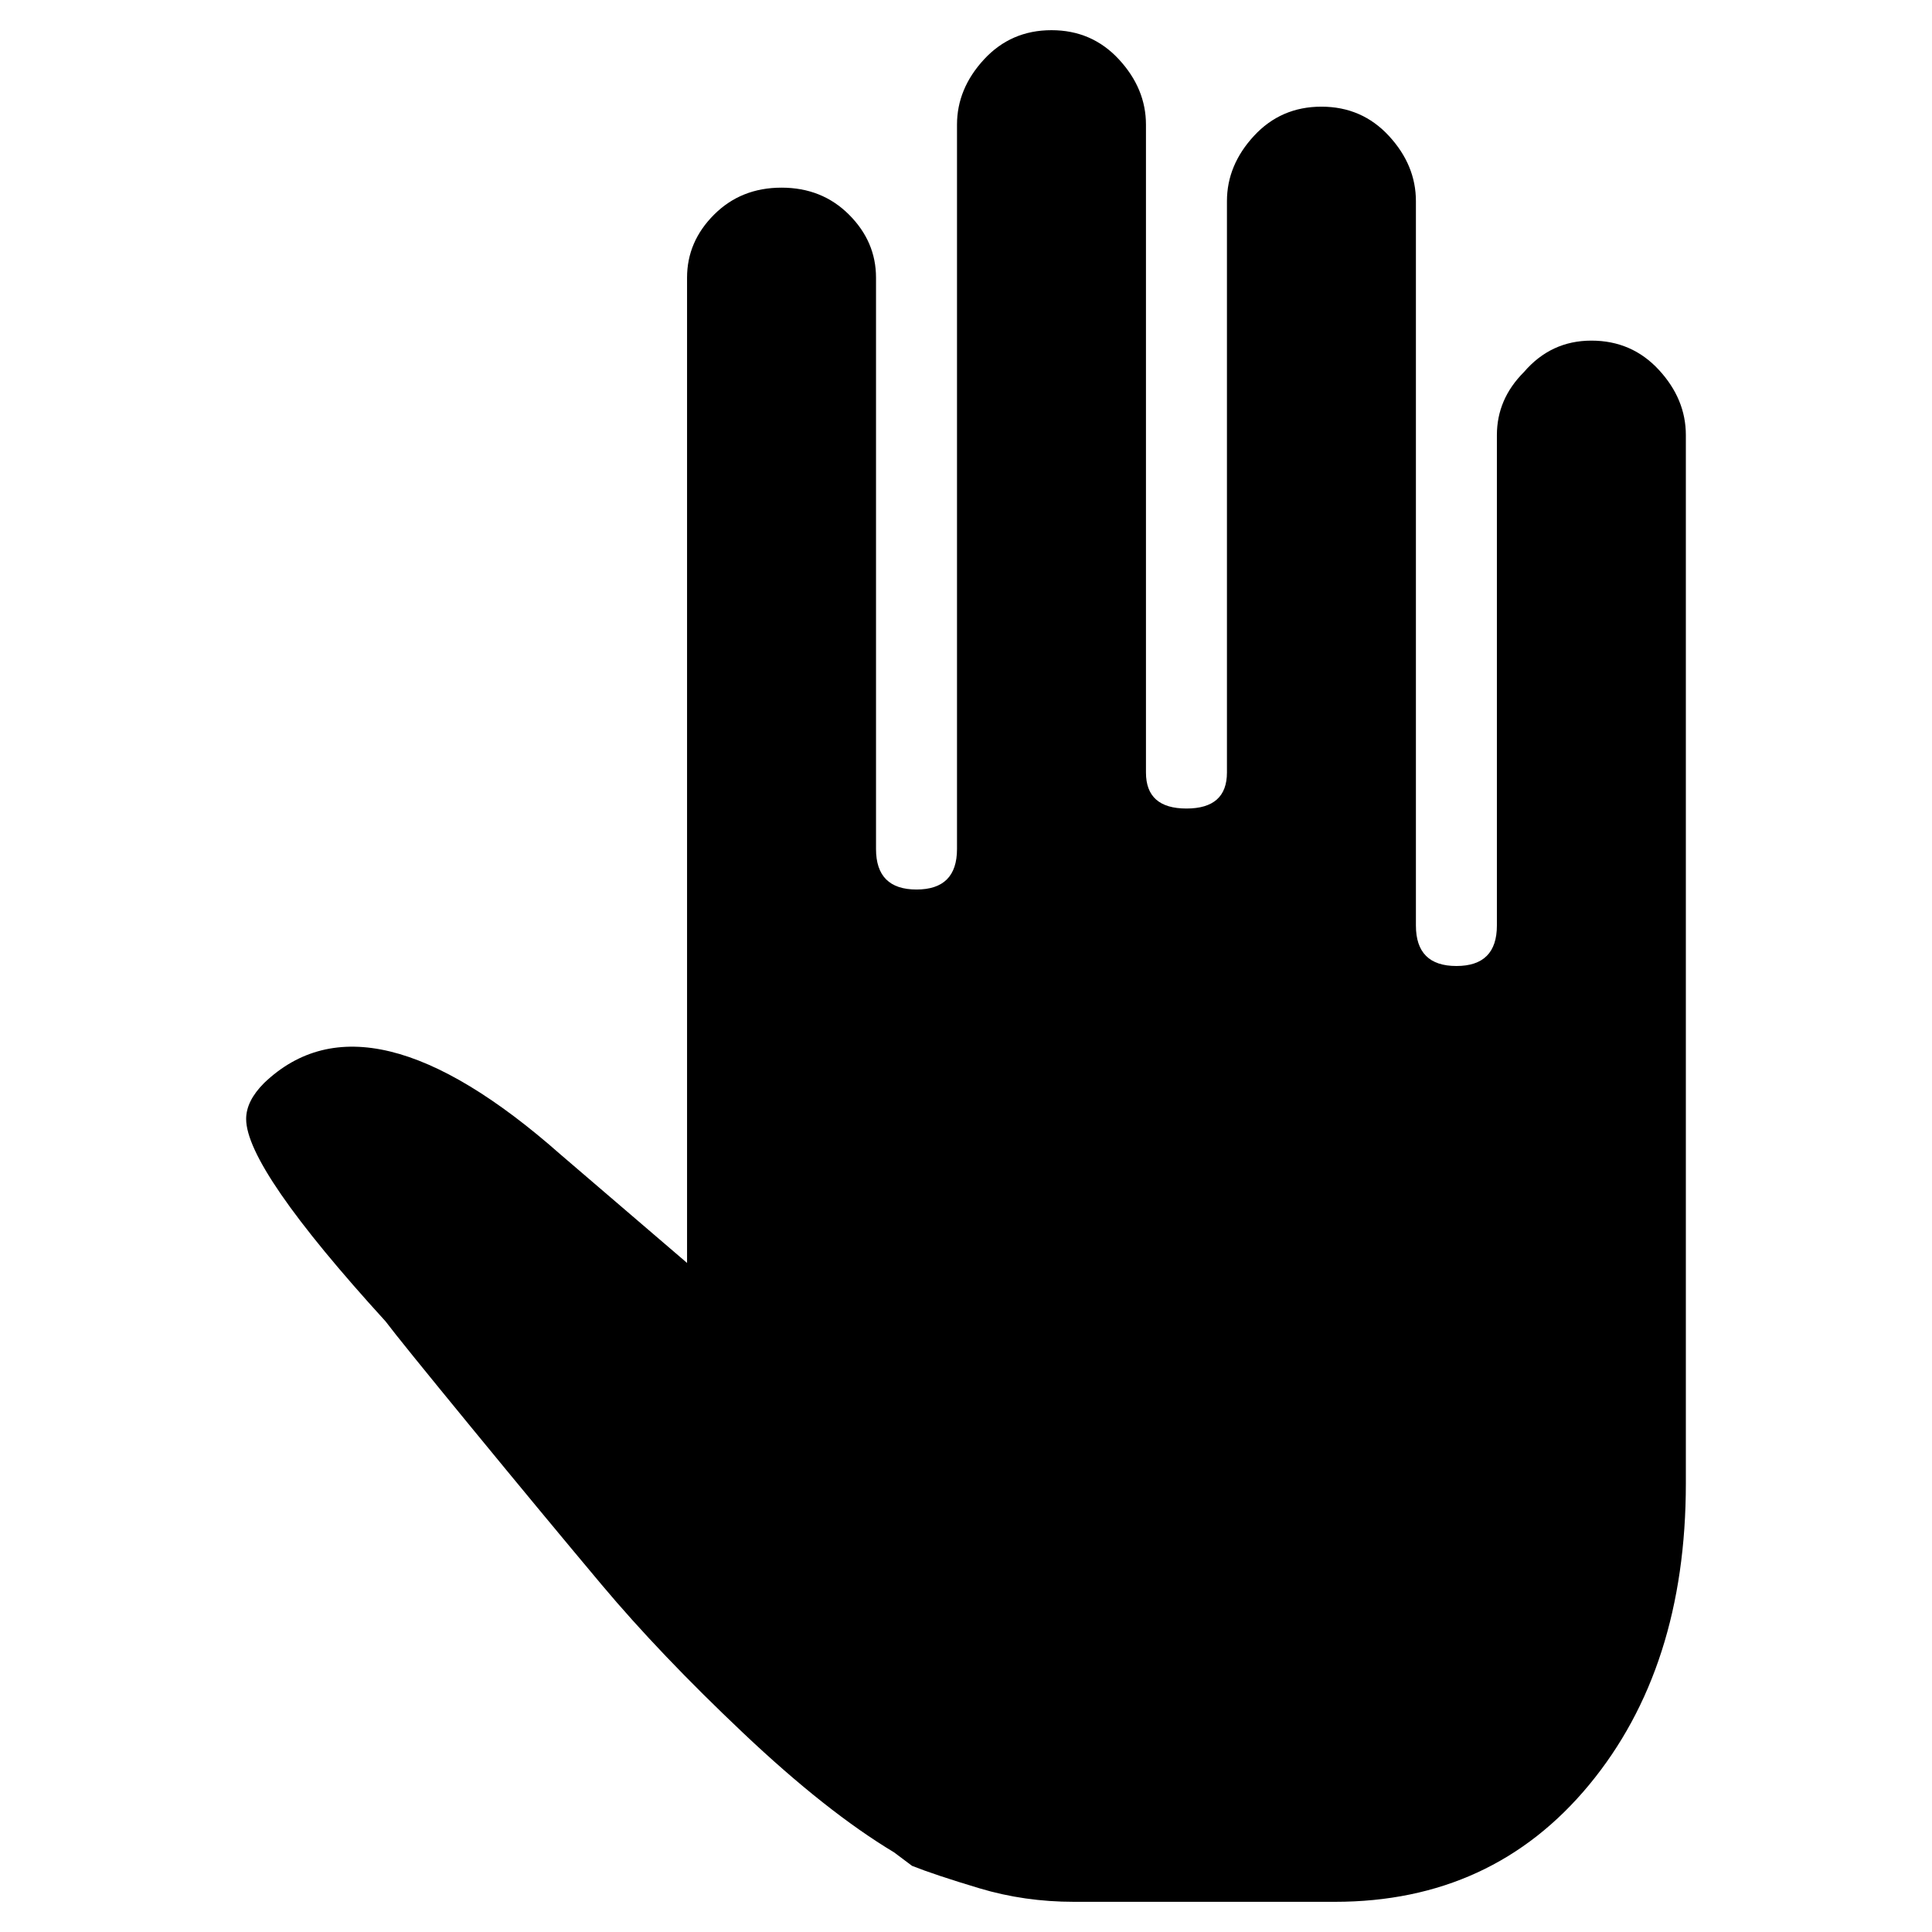
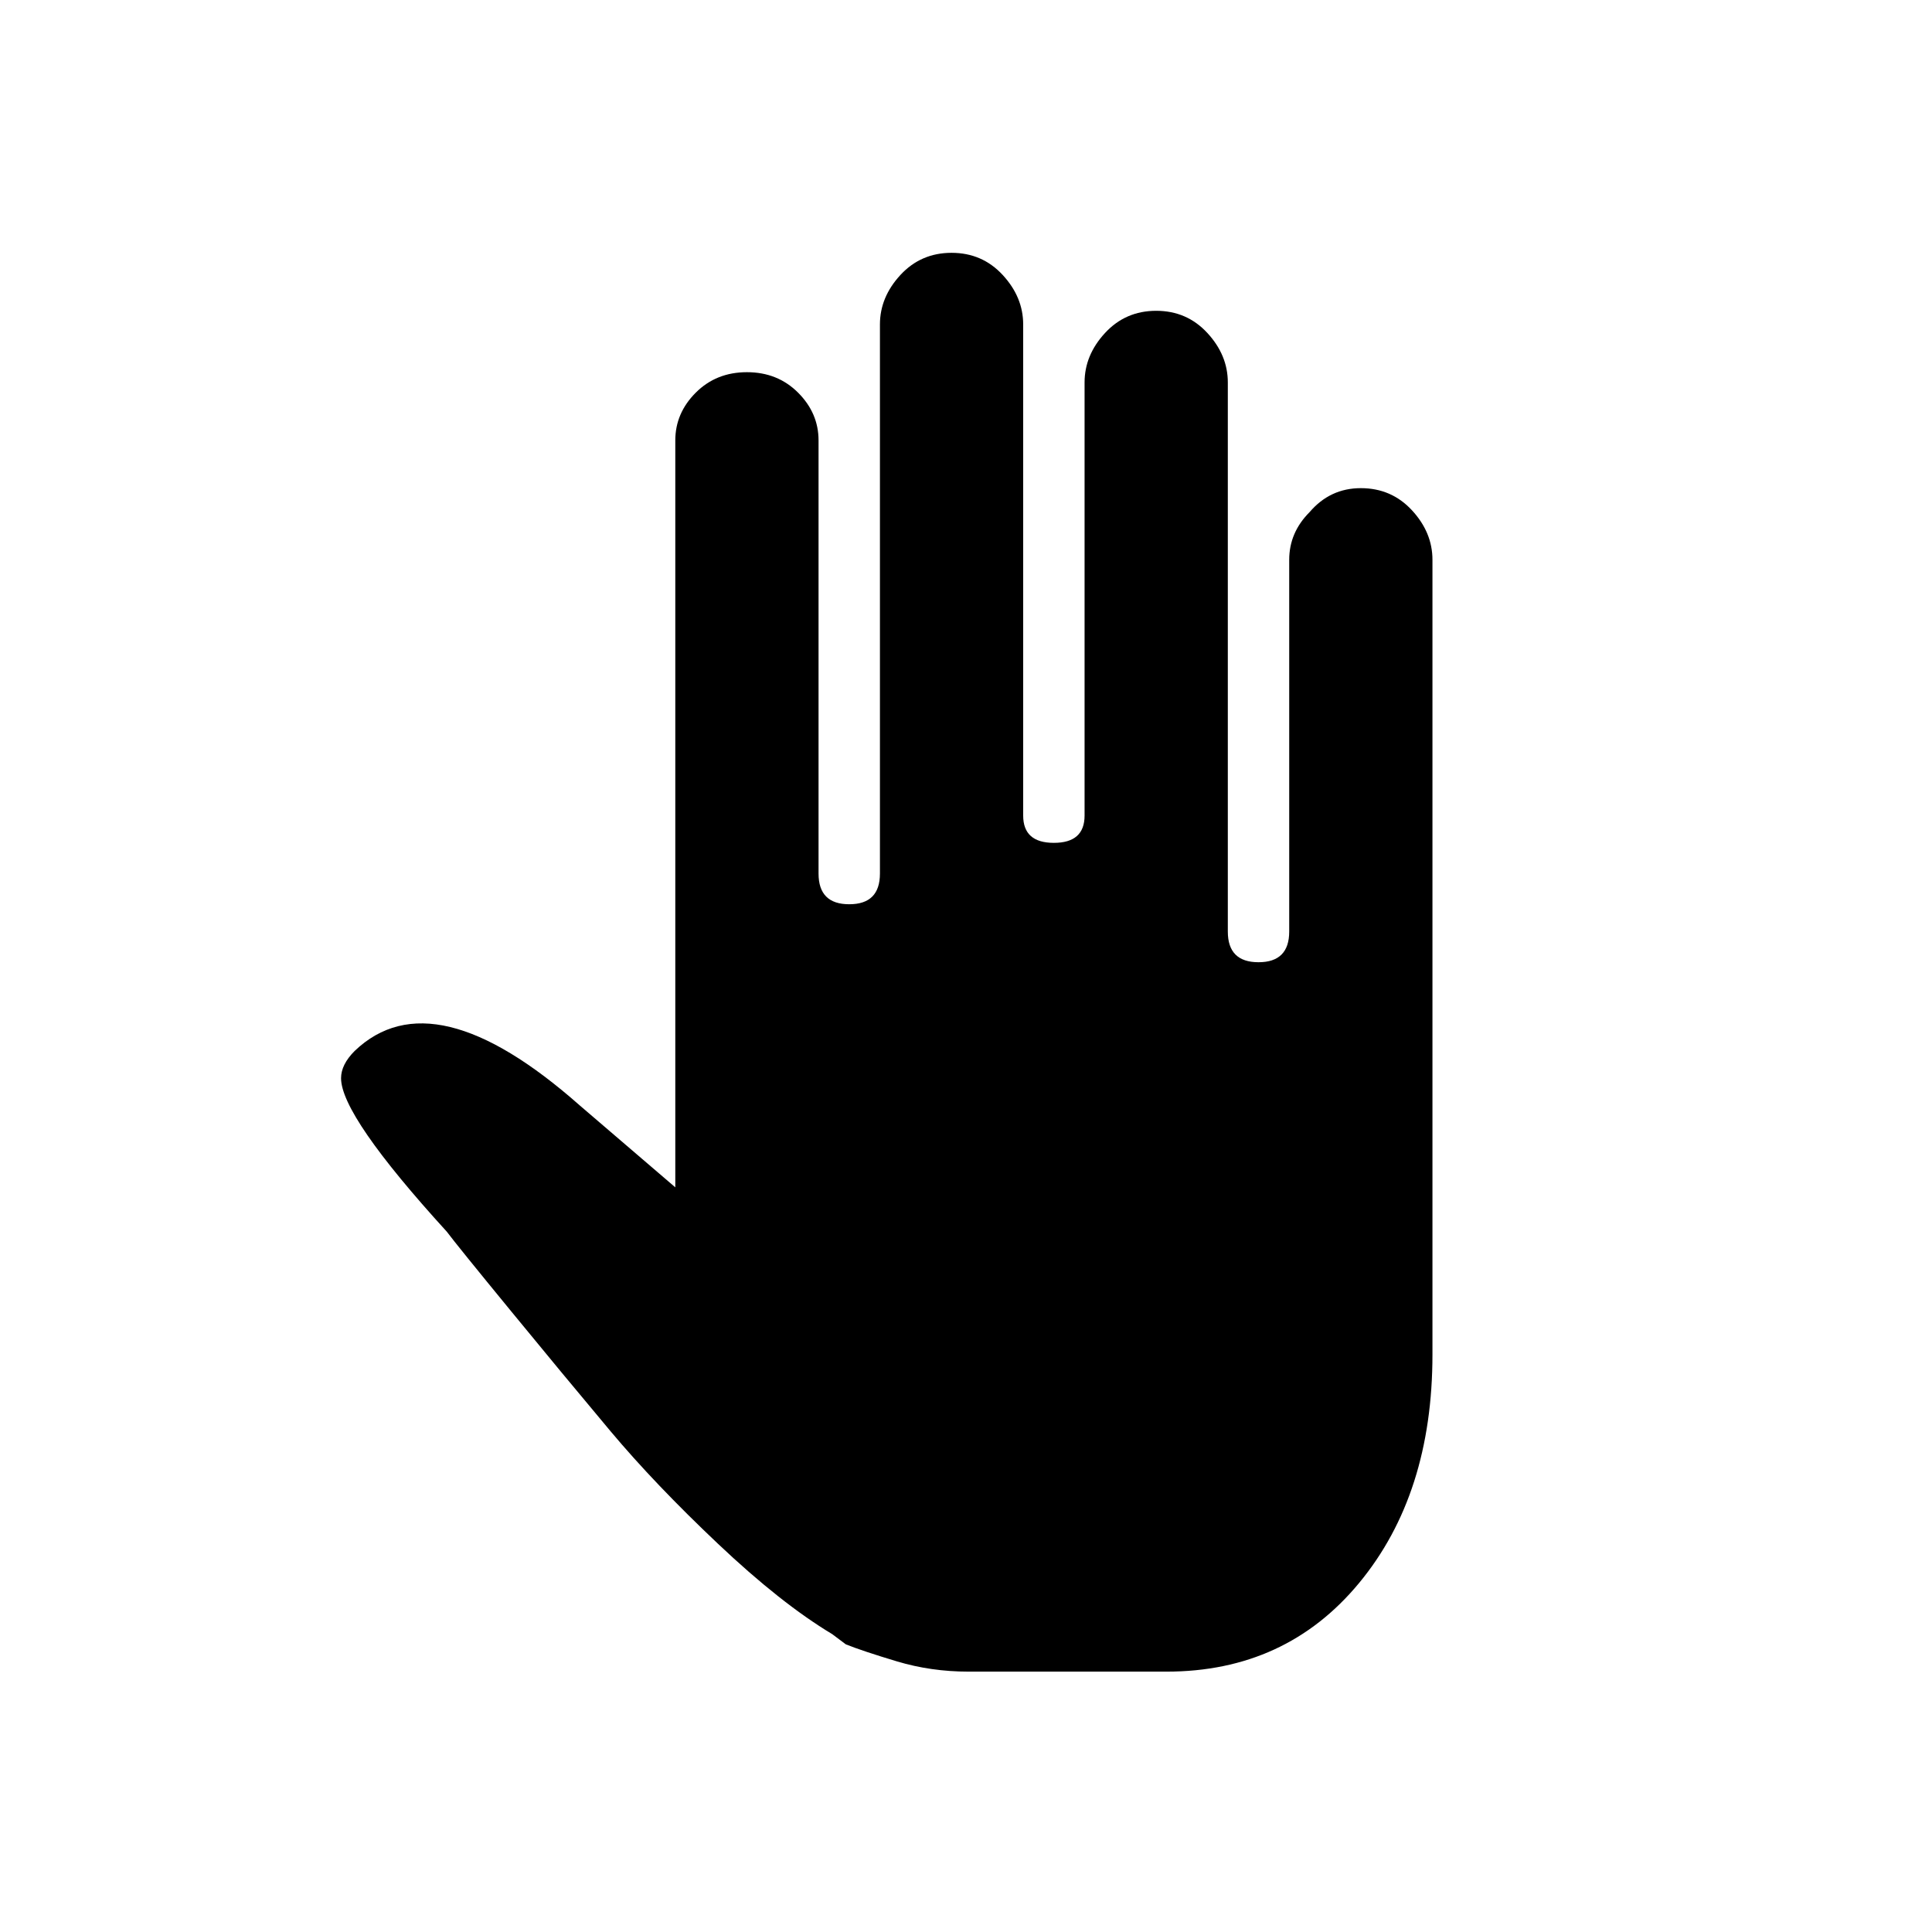
<svg xmlns="http://www.w3.org/2000/svg" width="512" height="512" viewBox="0 0 512 512">
-   <path d="M403.846 98.615c4.77-5.564 10.73-8.346 17.885-8.346 7.154 0 13.115 2.584 17.884 7.75 4.77 5.167 7.154 10.93 7.154 17.289v277.807c0 32.59-8.545 59.218-25.635 79.885-17.09 20.667-39.544 31-67.365 31h-69.154c-8.743 0-17.09-1.192-25.038-3.577-7.949-2.385-13.91-4.372-17.885-5.961l-4.769-3.577c-11.923-7.154-25.237-17.686-39.942-31.597-14.705-13.91-27.225-27.025-37.558-39.346-10.333-12.32-21.859-26.23-34.577-41.73-12.718-15.5-20.27-24.84-22.654-28.02-24.64-27.025-36.961-44.91-36.961-53.654 0-3.18 1.59-6.358 4.769-9.538 18.282-17.487 44.513-11.128 78.692 19.077l33.385 28.615V73.577c0-6.36 2.384-11.923 7.154-16.692 4.769-4.77 10.73-7.154 17.884-7.154s13.116 2.384 17.885 7.154c4.77 4.769 7.154 10.333 7.154 16.692V225c0 7.154 3.577 10.73 10.73 10.73 7.154 0 10.731-3.576 10.731-10.73V33.039c0-6.36 2.385-12.122 7.154-17.289C265.54 10.583 271.5 8 278.654 8c7.154 0 13.115 2.583 17.884 7.75 4.77 5.167 7.154 10.93 7.154 17.289V204.73c0 6.359 3.577 9.538 10.731 9.538s10.73-3.18 10.73-9.538V53.308c0-6.36 2.385-12.122 7.155-17.289 4.769-5.166 10.73-7.75 17.884-7.75s13.116 2.584 17.885 7.75c4.77 5.167 7.154 10.93 7.154 17.289v191.961c0 7.154 3.577 10.731 10.73 10.731 7.154 0 10.731-3.577 10.731-10.73V115.307c0-6.36 2.385-11.923 7.154-16.693z" />
+   <path fill-rule="evenodd" d="M347.077 135.692c3.615-4.218 8.134-6.327 13.558-6.327 5.423 0 9.942 1.959 13.557 5.875 3.616 3.917 5.423 8.286 5.423 13.106v210.596c0 24.706-6.477 44.891-19.432 60.558-12.956 15.667-29.978 23.5-51.068 23.5h-52.423c-6.628 0-12.955-.904-18.98-2.712-6.026-1.807-10.545-3.314-13.558-4.519l-3.616-2.711c-9.038-5.423-19.13-13.407-30.278-23.952-11.148-10.545-20.638-20.487-28.472-29.827a3846.085 3846.085 0 0 1-26.211-31.635c-9.641-11.75-15.366-18.83-17.173-21.24-18.68-20.487-28.02-34.045-28.02-40.673 0-2.41 1.206-4.82 3.616-7.231 13.859-13.256 33.743-8.436 59.654 14.462l25.307 21.692V116.71c0-4.82 1.808-9.038 5.424-12.653 3.615-3.616 8.134-5.423 13.557-5.423s9.943 1.807 13.558 5.423c3.615 3.615 5.423 7.833 5.423 12.653V231.5c0 5.423 2.712 8.135 8.135 8.135s8.134-2.712 8.134-8.135V85.98c0-4.82 1.808-9.188 5.423-13.105C242.231 68.958 246.75 67 252.173 67s9.942 1.958 13.558 5.875c3.615 3.917 5.423 8.285 5.423 13.106v130.154c0 4.82 2.711 7.23 8.134 7.23s8.135-2.41 8.135-7.23V101.346c0-4.82 1.808-9.189 5.423-13.106 3.616-3.916 8.135-5.875 13.558-5.875s9.942 1.959 13.557 5.875c3.616 3.917 5.424 8.286 5.424 13.106v145.52c0 5.422 2.711 8.134 8.134 8.134s8.135-2.712 8.135-8.135v-98.519c0-4.82 1.807-9.038 5.423-12.654z" />
</svg>
